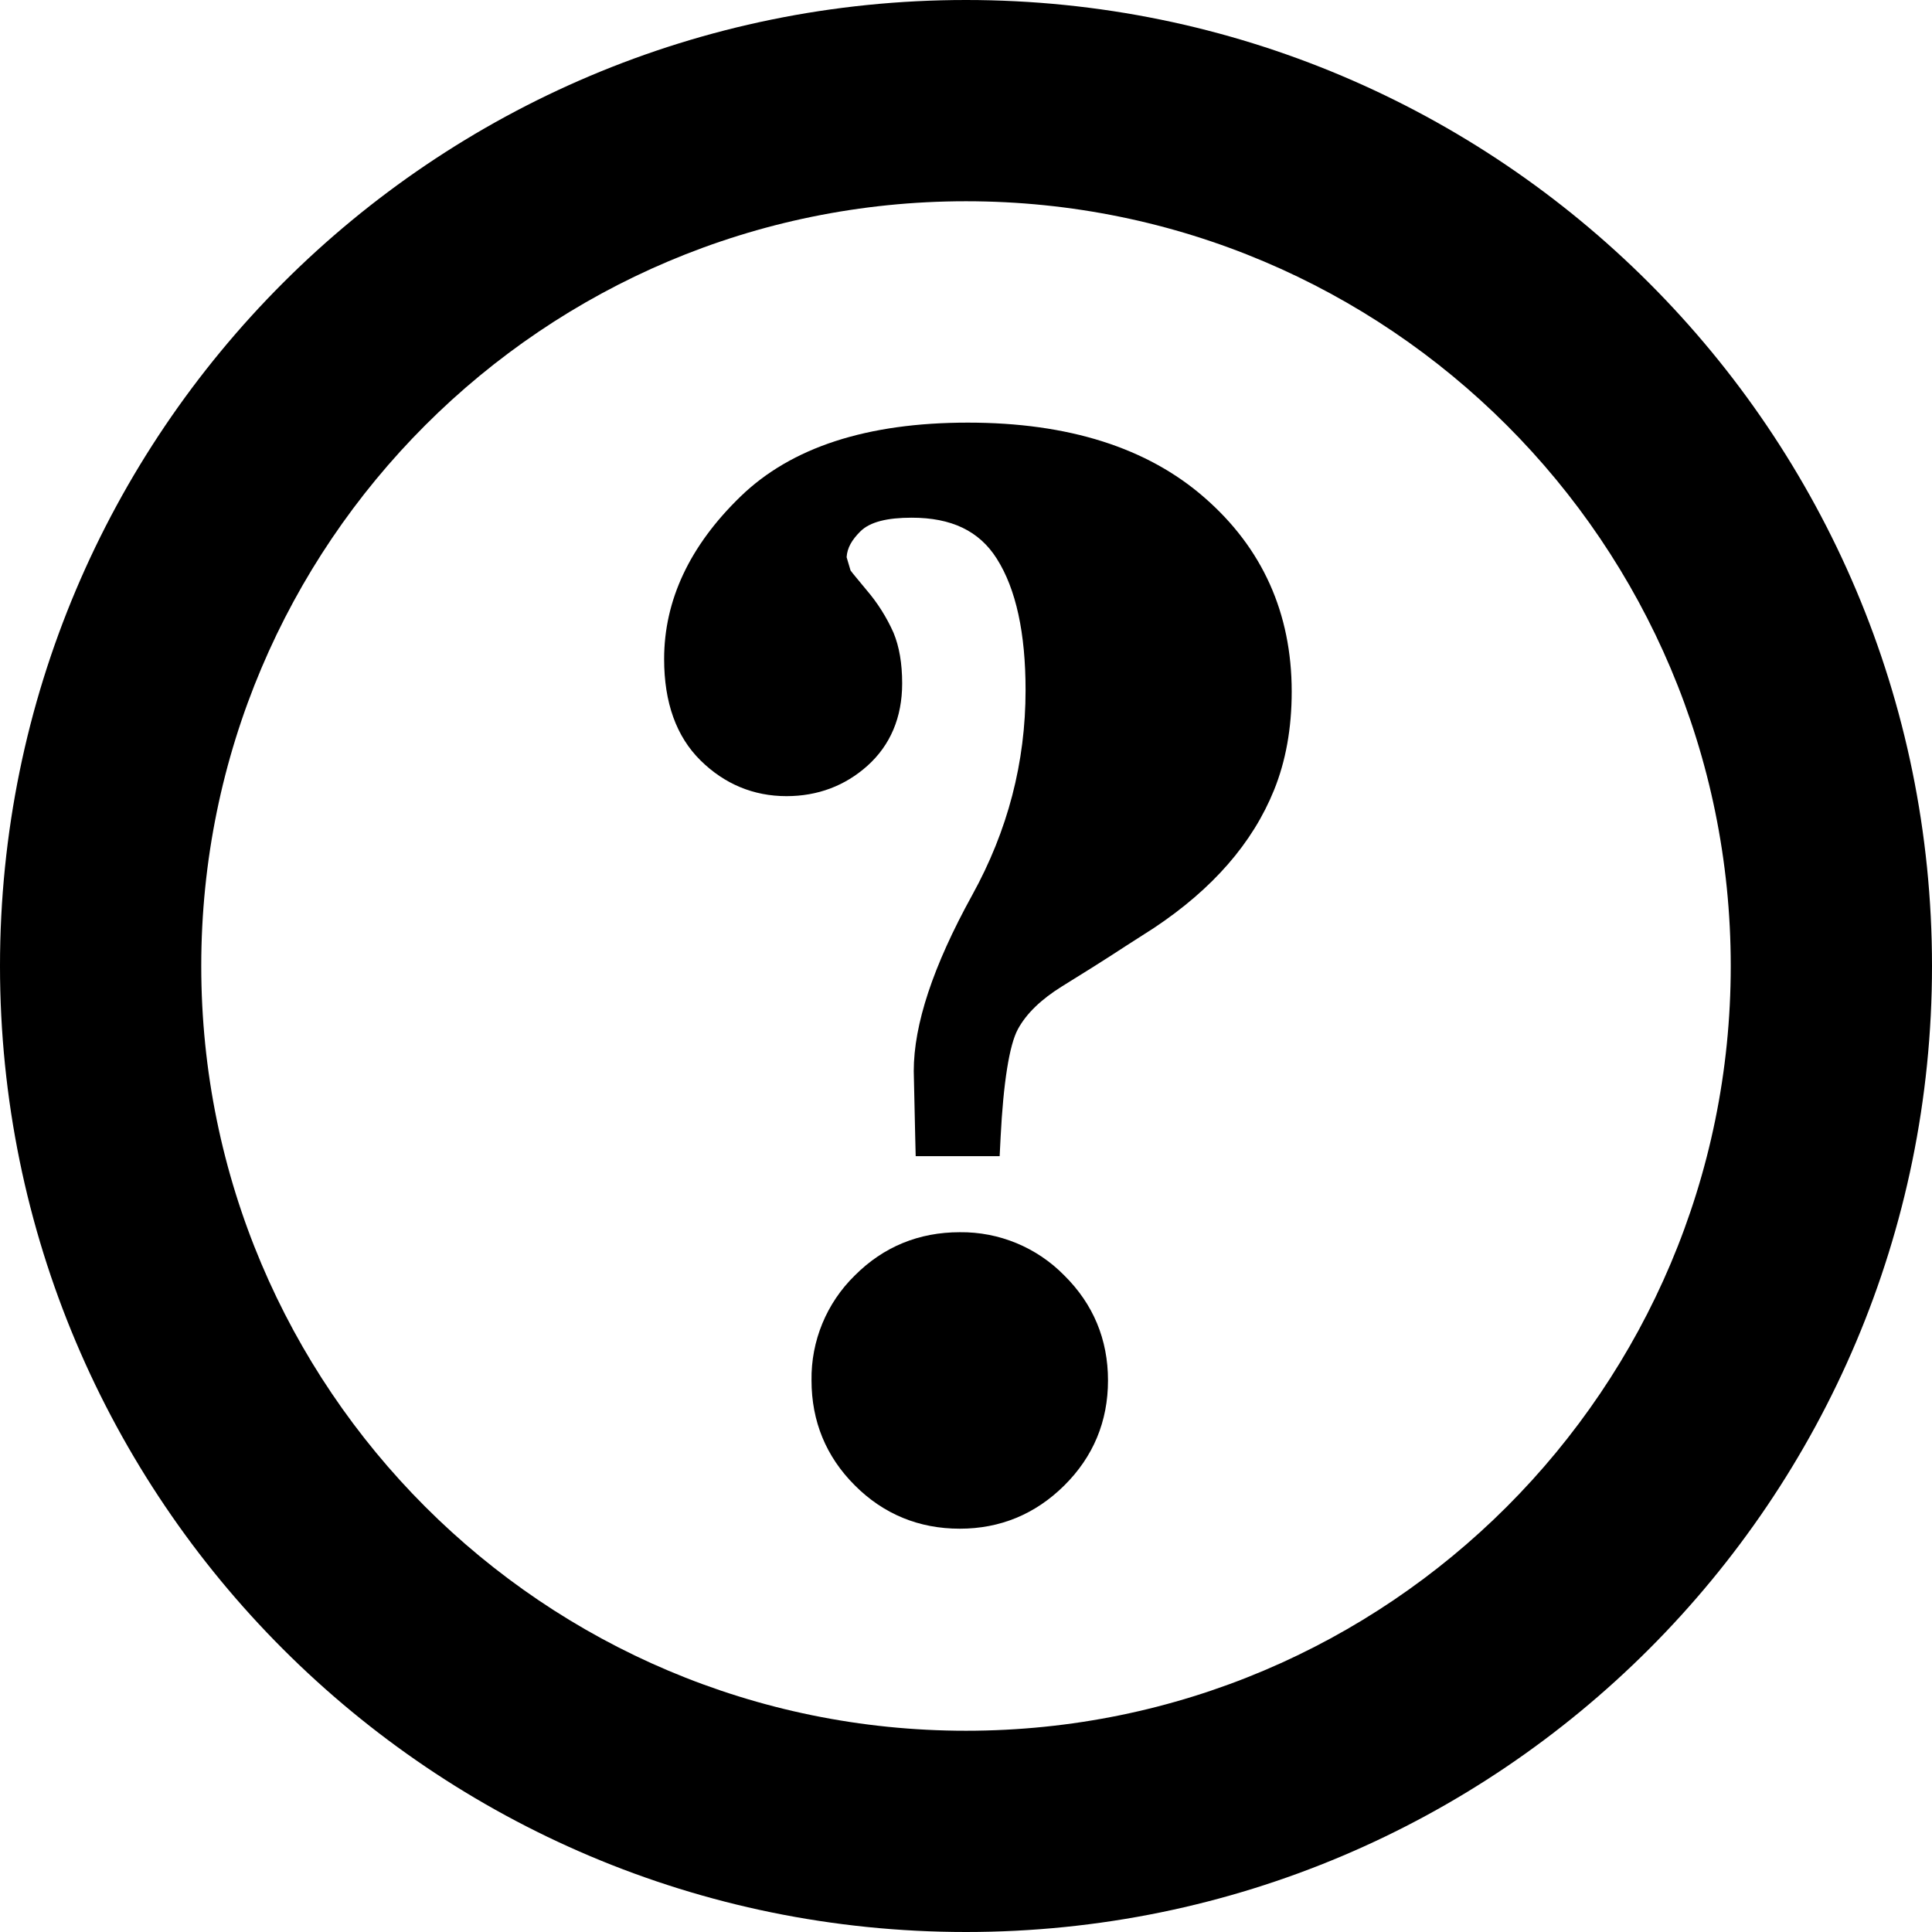
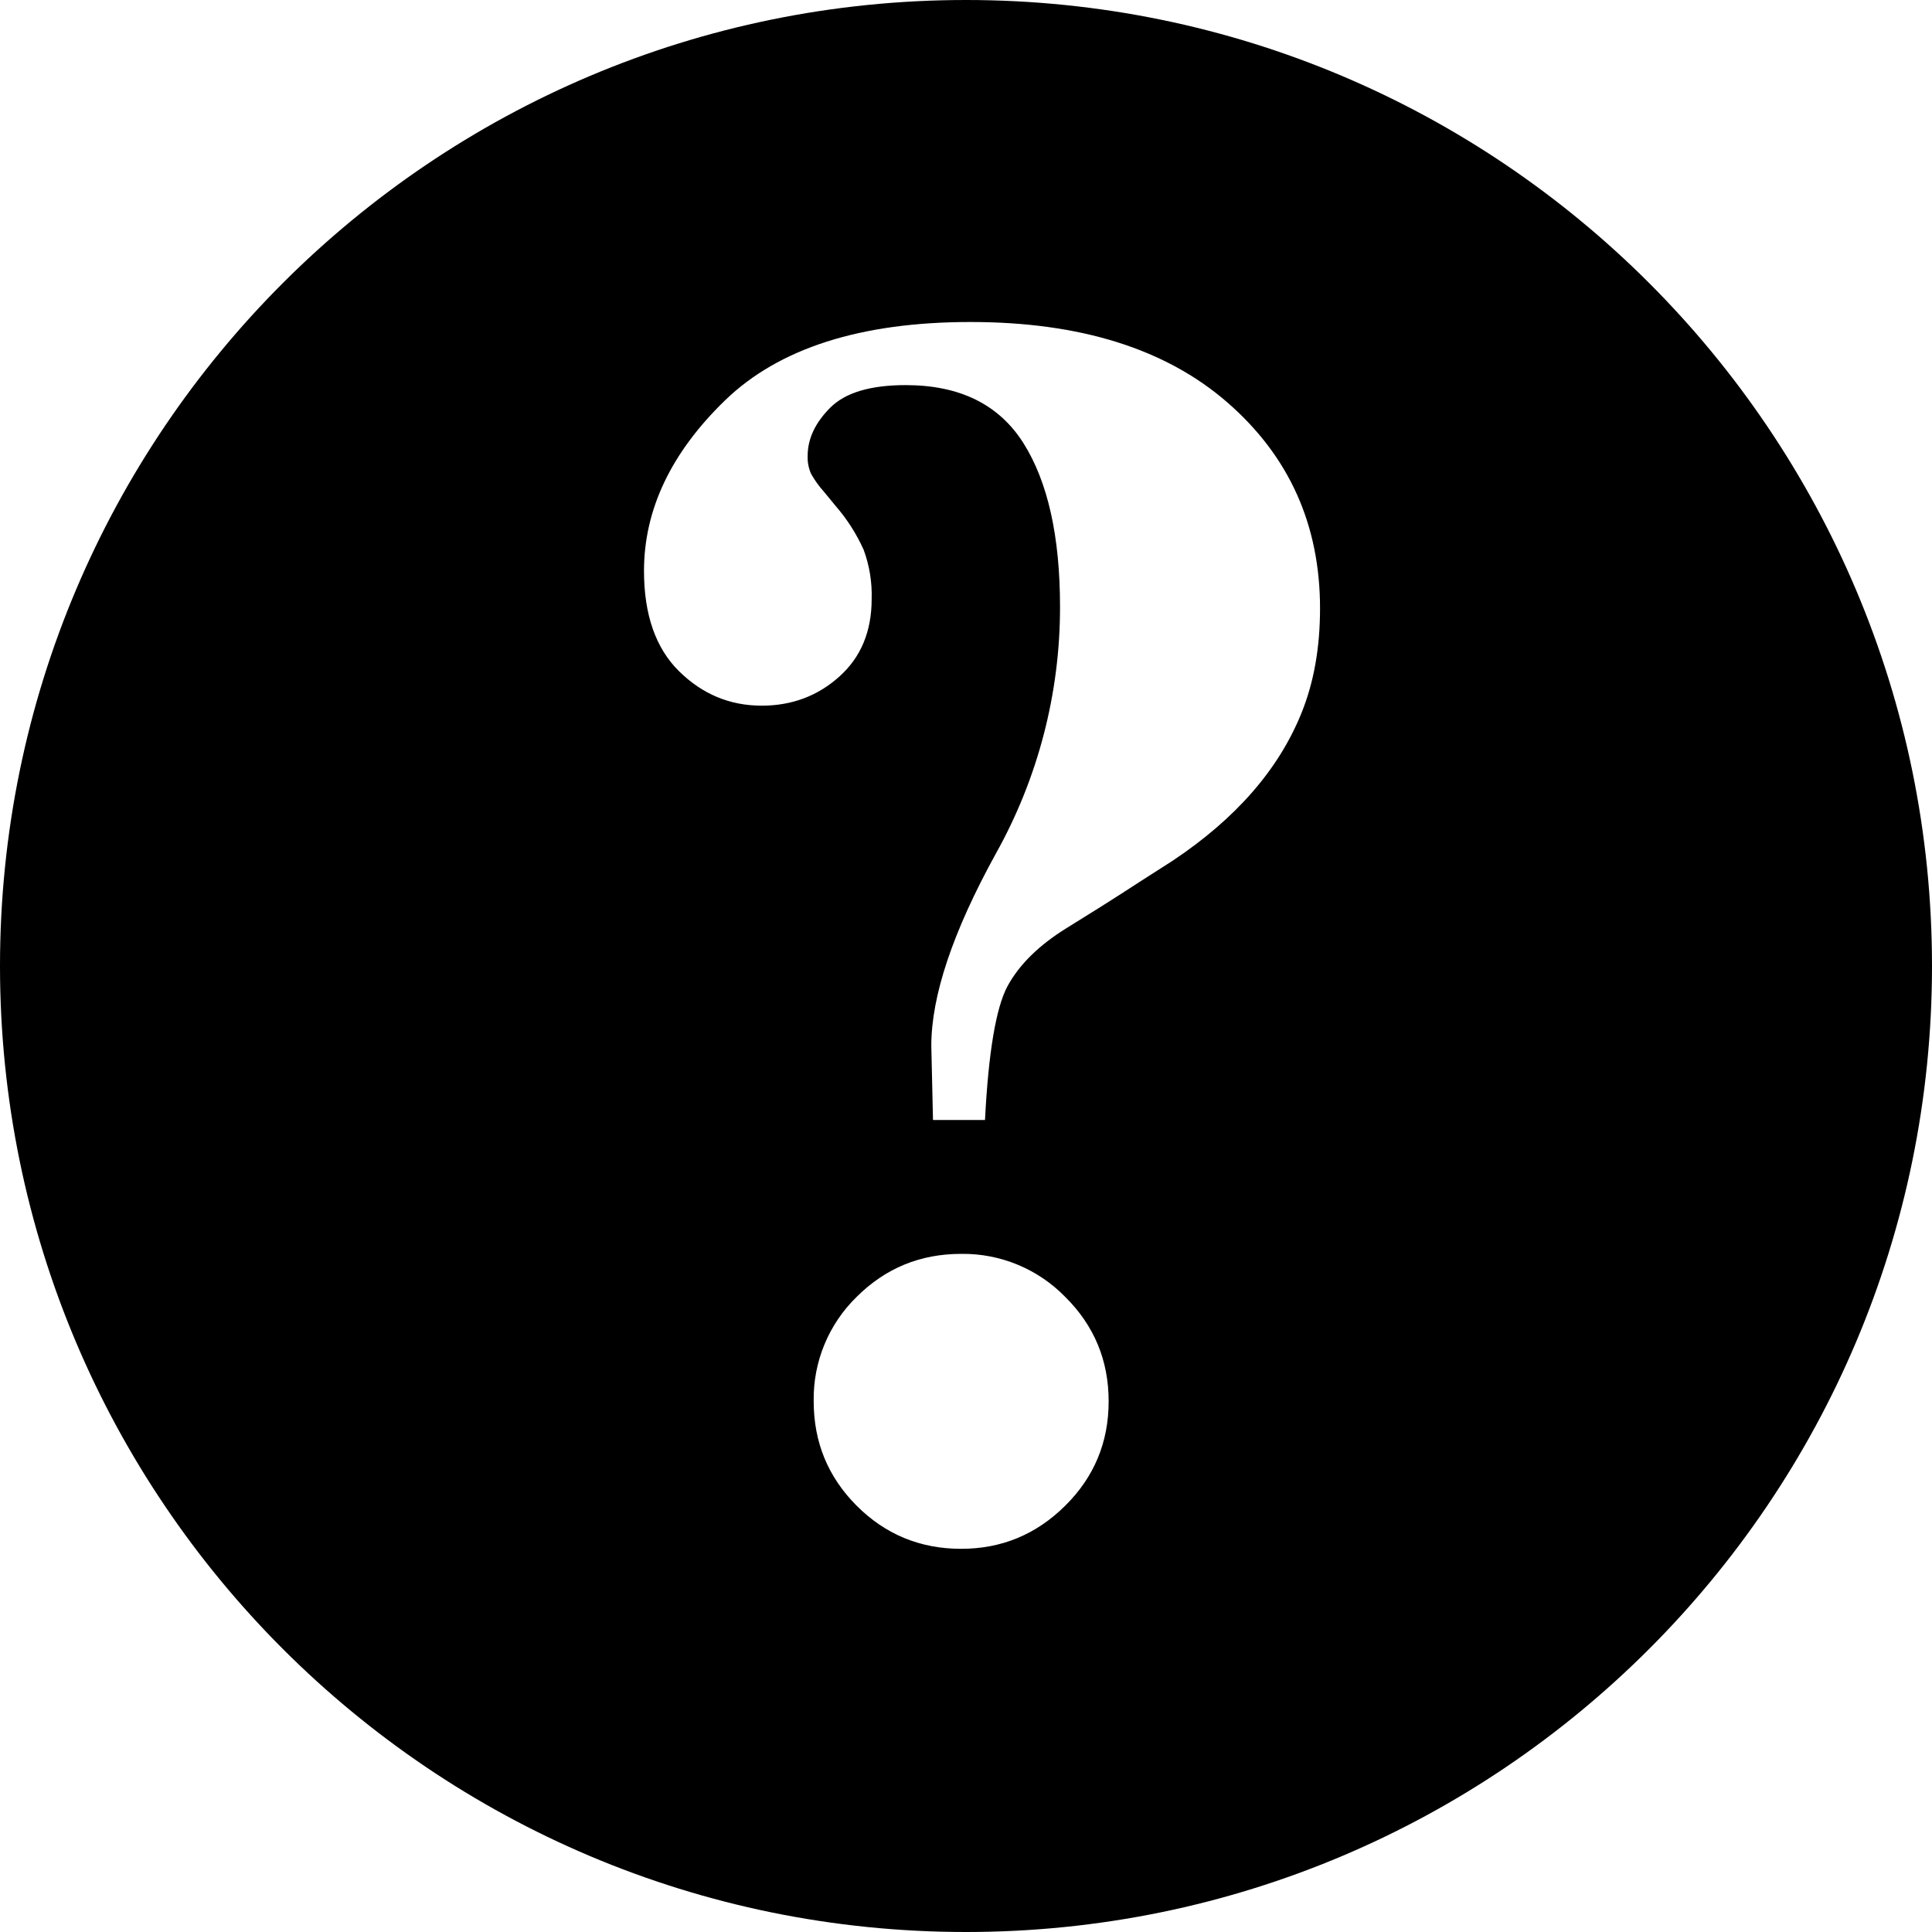
<svg xmlns="http://www.w3.org/2000/svg" width="24" height="24" viewBox="0 0 24 24">
-   <g fill="#000" fill-rule="evenodd">
-     <path fill-rule="nonzero" d="M12 21.5a9.5 9.5 0 1 0 0-19 9.5 9.5 0 0 0 0 19zm0 2.5C5.373 24 0 18.627 0 12S5.373 0 12 0s12 5.373 12 12-5.373 12-12 12z" />
-     <path d="M10.619 15.844a1.784 1.784 0 0 0-.538 1.304c0 .508.181.948.538 1.304.356.357.796.538 1.304.538.501 0 .938-.18 1.298-.537.36-.357.543-.796.543-1.305 0-.508-.183-.948-.543-1.304a1.789 1.789 0 0 0-1.298-.537c-.508 0-.948.18-1.304.537zM10.566 7.087l-.049-.165c.007-.117.066-.216.17-.32.12-.12.337-.171.638-.171.493 0 .839.163 1.058.51.239.377.357.925.357 1.632 0 .896-.22 1.744-.664 2.548-.487.884-.725 1.607-.725 2.185l.018.812.006.244h1.043l.012-.237c.034-.668.107-1.14.214-1.339.106-.196.29-.372.547-.532.3-.186.498-.31.599-.376.097-.064.28-.181.544-.35.732-.487 1.227-1.057 1.492-1.712.146-.36.22-.768.22-1.225 0-.974-.364-1.783-1.084-2.41-.71-.62-1.69-.931-2.938-.931-1.255 0-2.194.307-2.824.917-.633.613-.95 1.29-.95 2.02 0 .542.152.963.452 1.259.298.294.659.444 1.068.444.386 0 .725-.127 1.004-.376.286-.256.433-.602.433-1.024 0-.25-.036-.457-.107-.629a2.16 2.16 0 0 0-.336-.532l-.129-.156a1.858 1.858 0 0 1-.069-.086z" />
-   </g>
+   <path fill="#000" fill-rule="nonzero" d="M12 24C5.373 24 0 18.627 0 12S5.373 0 12 0s12 5.373 12 12-5.373 12-12 12zm-1.358-7.89a1.767 1.767 0 0 0-.534 1.298c0 .508.178.94.534 1.297.357.357.79.535 1.298.535.501 0 .932-.178 1.292-.535.36-.356.54-.789.54-1.297 0-.509-.18-.941-.54-1.298a1.772 1.772 0 0 0-1.292-.534c-.509 0-.941.178-1.298.534zM9.006 4.974C8.336 5.624 8 6.33 8 7.092c0 .544.145.959.434 1.245.29.286.632.429 1.028.429.374 0 .695-.12.963-.36.269-.24.403-.562.403-.964a1.62 1.62 0 0 0-.1-.614 2.218 2.218 0 0 0-.345-.54l-.148-.18a1.237 1.237 0 0 1-.16-.223.5.5 0 0 1-.042-.222c0-.212.094-.412.281-.599.187-.187.5-.28.937-.28.671 0 1.158.24 1.462.72.303.48.455 1.158.455 2.033a6.27 6.27 0 0 1-.8 3.072c-.532.967-.799 1.761-.799 2.382l.021.922h.646c.043-.84.136-1.395.28-1.663.146-.268.39-.508.732-.72.342-.212.57-.355.683-.429.113-.074.325-.21.635-.408.784-.522 1.317-1.133 1.6-1.832.155-.381.232-.815.232-1.303 0-1.037-.383-1.89-1.149-2.557S13.42 4 12.056 4c-1.362 0-2.38.325-3.05.974z" />
</svg>
